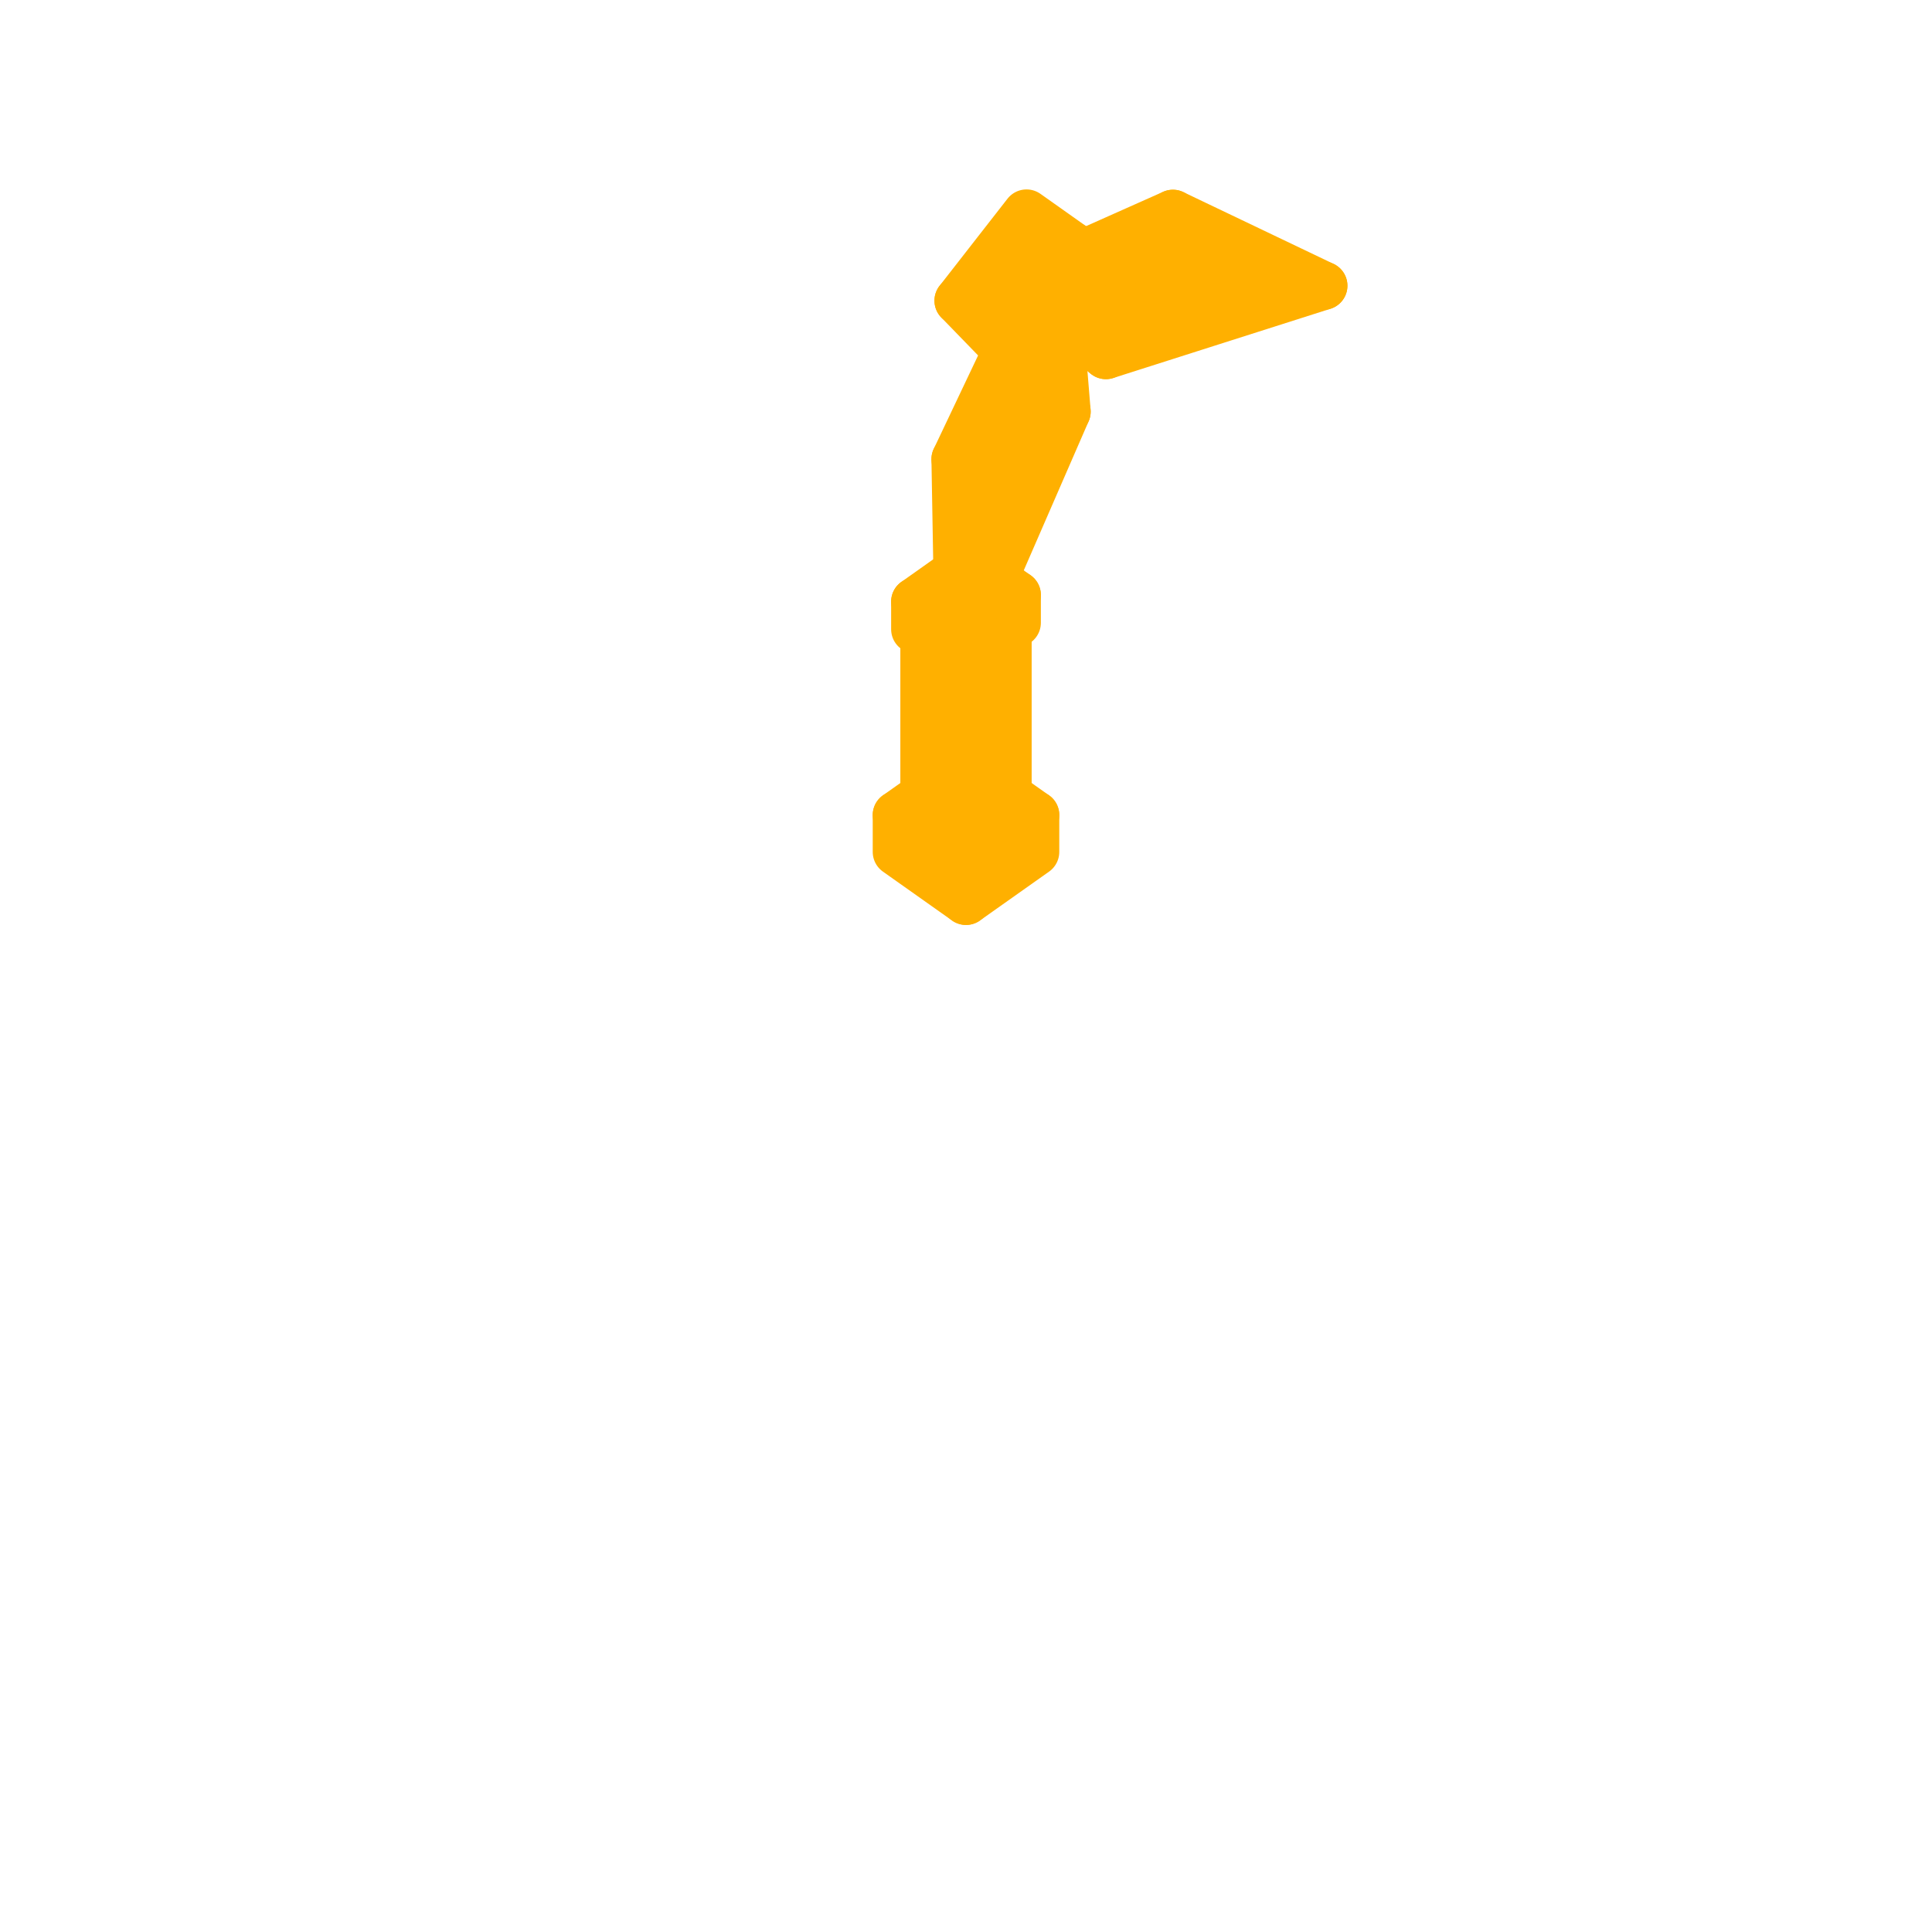
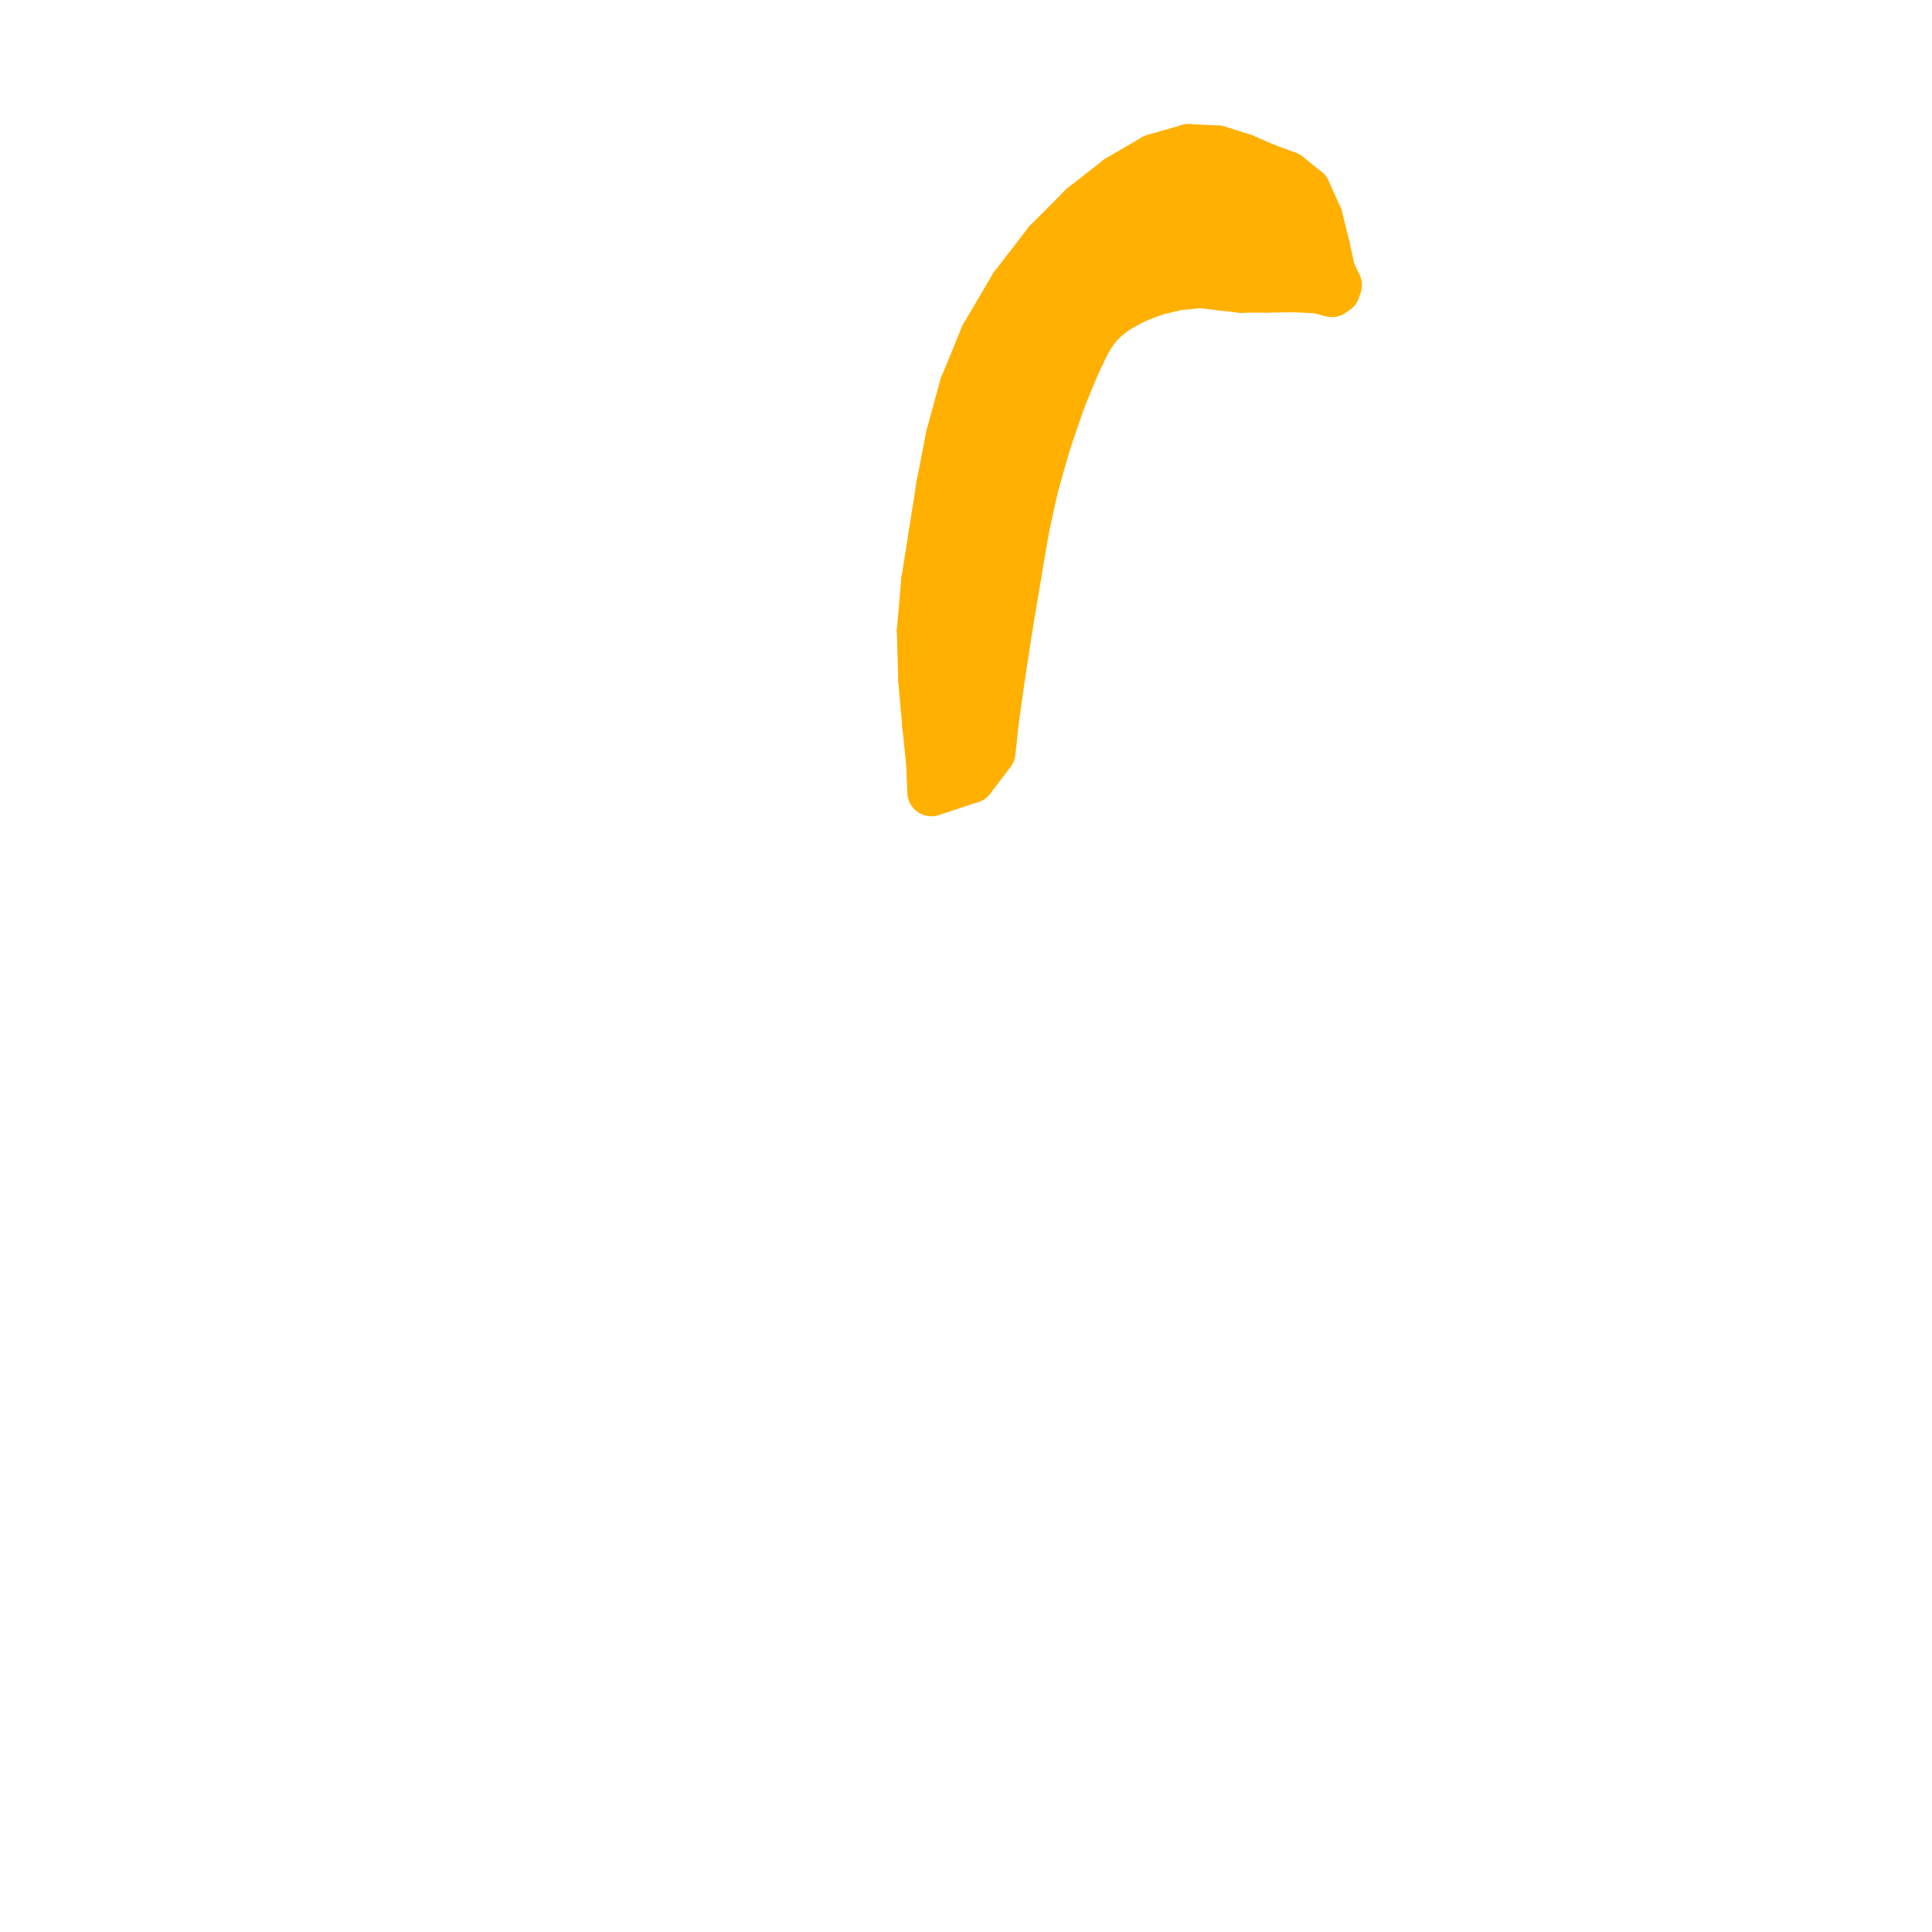
<svg xmlns="http://www.w3.org/2000/svg" viewBox="0 0 128 128" width="128" height="128" data-part-id="eq_boomerang" data-type="equipment" data-direction="north">
  <g stroke="#ffb000" stroke-width="3.2" stroke-linejoin="round">
-     <path d="M64.0 57.24 L68.58 54.0 L64.0 50.76 L59.42 54.0 Z" fill="#ffb000" />
-     <path d="M59.42 56.44 L64.0 59.68 L64.0 57.24 L59.42 54.0 Z" fill="#ffb000" />
-     <path d="M64.0 59.68 L68.58 56.44 L68.58 54.0 L64.0 57.24 Z" fill="#ffb000" />
-     <path d="M61.25 54.0 L64.0 55.94 L64.0 42.2 L61.25 40.25 Z" fill="#ffb000" />
-     <path d="M64.0 55.94 L66.75 54.0 L66.75 40.25 L64.0 42.2 Z" fill="#ffb000" />
-     <path d="M87.67 18.93 L76.4 19.49 L73.27 23.52 Z" fill="#ffb000" />
-     <path d="M87.67 18.93 L77.71 14.17 L76.4 19.49 Z" fill="#ffb000" />
-     <path d="M64.0 42.2 L66.75 40.25 L64.0 38.31 L61.25 40.25 Z" fill="#ffb000" />
-     <path d="M63.69 42.02 L67.36 39.42 L64.31 37.26 L60.64 39.86 Z" fill="#ffb000" />
-     <path d="M63.69 43.85 L67.36 41.26 L67.36 39.42 L63.69 42.02 Z" fill="#ffb000" />
-     <path d="M60.64 41.69 L63.69 43.85 L63.69 42.02 L60.64 39.86 Z" fill="#ffb000" />
-     <path d="M63.54 43.63 L70.66 27.27 L67.9 29.49 Z" fill="#ffb000" />
-     <path d="M63.54 43.63 L67.9 29.49 L63.31 30.42 Z" fill="#ffb000" />
-     <path d="M67.36 18.78 L73.27 23.52 L76.4 19.49 Z" fill="#ffb000" />
-     <path d="M67.36 18.78 L76.4 19.49 L77.71 14.17 Z" fill="#ffb000" />
-     <path d="M69.8 16.75 L67.9 29.49 L70.66 27.27 Z" fill="#ffb000" />
-     <path d="M69.8 16.75 L63.31 30.42 L67.9 29.49 Z" fill="#ffb000" />
-     <path d="M66.3 20.14 L69.97 22.73 L68.75 21.48 L65.08 18.88 Z" fill="#ffb000" />
-     <path d="M66.1 22.59 L69.16 24.75 L66.56 22.08 L63.51 19.92 Z" fill="#ffb000" />
-     <path d="M69.16 24.75 L73.66 18.97 L71.06 16.31 L66.56 22.08 Z" fill="#ffb000" />
-     <path d="M68.75 21.48 L70.86 18.76 L67.2 16.17 L65.08 18.88 Z" fill="#ffb000" />
-     <path d="M69.97 22.73 L72.08 20.01 L70.86 18.76 L68.75 21.48 Z" fill="#ffb000" />
-     <path d="M66.56 22.08 L71.06 16.31 L68.01 14.15 L63.51 19.92 Z" fill="#ffb000" />
+     <path d="M88.19 17.97 L87.91 18.68 L88.51 19.21 L88.63 18.89 Z" fill="#ffb000" />
+     <path d="M87.91 18.68 L87.3 19.16 L88.24 19.41 L88.51 19.21 Z" fill="#ffb000" />
+     <path d="M87.83 16.31 L87.19 17.98 L87.91 18.68 L88.19 17.97 Z" fill="#ffb000" />
+     <path d="M87.19 17.98 L85.76 19.09 L87.3 19.16 L87.91 18.68 Z" fill="#ffb000" />
+     <path d="M87.35 14.38 L86.31 17.21 L87.19 17.98 L87.83 16.31 Z" fill="#ffb000" />
+     <path d="M86.31 17.21 L83.95 19.11 L85.76 19.09 L87.19 17.98 Z" fill="#ffb000" />
+     <path d="M86.56 12.64 L85.28 16.5 L86.31 17.21 L87.35 14.38 Z" fill="#ffb000" />
+     <path d="M85.28 16.5 L82.22 19.12 L83.95 19.11 L86.31 17.21 Z" fill="#ffb000" />
+     <path d="M64.33 51.61 L65.68 49.84 L65.9 47.77 L64.45 49.68 Z" fill="#ffb000" />
+     <path d="M85.31 11.63 L84.07 15.99 L85.28 16.5 L86.56 12.64 Z" fill="#ffb000" />
+     <path d="M84.07 15.99 L80.88 18.97 L82.22 19.12 L85.28 16.5 Z" fill="#ffb000" />
+     <path d="M61.71 52.48 L64.33 51.61 L64.45 49.68 L61.64 50.63 Z" fill="#ffb000" />
+     <path d="M64.45 49.68 L65.9 47.77 L66.32 44.78 L64.64 46.99 Z" fill="#ffb000" />
+     <path d="M80.58 13.58 L81.12 13.95 L82.51 14.11 L81.97 13.73 Z" fill="#ffb000" />
+     <path d="M81.09 14.71 L80.53 15.08 L81.92 15.24 L82.48 14.86 Z" fill="#ffb000" />
+     <path d="M81.12 13.95 L81.09 14.71 L82.48 14.86 L82.51 14.11 Z" fill="#ffb000" />
+     <path d="M82.72 15.66 L79.55 18.81 L80.88 18.97 L84.07 15.99 Z" fill="#ffb000" />
+     <path d="M83.84 11.08 L82.72 15.66 L84.07 15.99 L85.31 11.63 Z" fill="#ffb000" />
+     <path d="M61.64 50.63 L64.45 49.68 L64.64 46.99 L61.38 48.09 Z" fill="#ffb000" />
+     <path d="M64.64 46.99 L66.32 44.78 L66.85 41.34 L64.9 43.85 Z" fill="#ffb000" />
+     <path d="M82.88 15.2 L83.41 15.57 L84.8 15.73 L84.26 15.35 Z" fill="#ffb000" />
+     <path d="M83.38 16.33 L82.82 16.7 L84.21 16.86 L84.77 16.48 Z" fill="#ffb000" />
+     <path d="M83.41 15.57 L83.38 16.33 L84.77 16.48 L84.8 15.73 Z" fill="#ffb000" />
+     <path d="M78.57 13.31 L79.11 13.69 L81.12 13.95 L80.58 13.58 Z" fill="#ffb000" />
+     <path d="M79.09 14.44 L78.54 14.82 L80.53 15.08 L81.09 14.71 Z" fill="#ffb000" />
+     <path d="M79.11 13.69 L79.09 14.44 L81.09 14.71 L81.12 13.95 Z" fill="#ffb000" />
+     <path d="M81.28 15.48 L77.98 18.96 L79.55 18.81 L82.72 15.66 Z" fill="#ffb000" />
+     <path d="M82.35 10.44 L81.28 15.48 L82.72 15.66 L83.84 11.08 Z" fill="#ffb000" />
+     <path d="M64.9 43.85 L66.85 41.34 L67.42 37.94 L65.25 40.59 Z" fill="#ffb000" />
+     <path d="M61.38 48.09 L64.64 46.99 L64.9 43.85 L61.11 45.07 Z" fill="#ffb000" />
+     <path d="M80.87 14.93 L81.4 15.31 L83.41 15.57 L82.88 15.2 Z" fill="#ffb000" />
+     <path d="M81.38 16.06 L80.83 16.44 L82.82 16.7 L83.38 16.33 Z" fill="#ffb000" />
+     <path d="M81.4 15.31 L81.38 16.06 L83.38 16.33 L83.41 15.57 Z" fill="#ffb000" />
+     <path d="M76.31 13.27 L76.85 13.65 L79.11 13.69 L78.57 13.31 Z" fill="#ffb000" />
+     <path d="M79.8 15.5 L76.43 19.34 L77.98 18.96 L81.28 15.48 Z" fill="#ffb000" />
+     <path d="M76.88 14.41 L76.37 14.78 L78.54 14.82 L79.09 14.44 Z" fill="#ffb000" />
+     <path d="M76.85 13.65 L76.88 14.41 L79.09 14.44 L79.11 13.69 Z" fill="#ffb000" />
+     <path d="M65.25 40.59 L67.42 37.94 L67.92 35.0 L65.69 37.53 Z" fill="#ffb000" />
+     <path d="M80.7 9.92 L79.8 15.5 L81.28 15.48 L82.35 10.44 Z" fill="#ffb000" />
+     <path d="M61.11 45.07 L64.9 43.85 L65.25 40.59 L61.02 41.79 Z" fill="#ffb000" />
+     <path d="M78.6 14.89 L79.14 15.27 L81.4 15.31 L80.87 14.93 Z" fill="#ffb000" />
+     <path d="M78.3 15.76 L75.19 19.83 L76.43 19.34 L79.8 15.5 Z" fill="#ffb000" />
+     <path d="M79.17 16.03 L78.67 16.4 L80.83 16.44 L81.38 16.06 Z" fill="#ffb000" />
+     <path d="M65.69 37.53 L67.92 35.0 L68.53 32.21 L66.27 34.57 Z" fill="#ffb000" />
+     <path d="M79.14 15.27 L79.17 16.03 L81.38 16.06 L81.4 15.31 Z" fill="#ffb000" />
+     <path d="M64.0 36.33 L64.18 35.96 L64.82 33.22 L64.65 33.6 Z" fill="#ffb000" />
+     <path d="M62.75 35.95 L63.29 36.33 L63.93 33.61 L63.4 33.23 Z" fill="#ffb000" />
+     <path d="M63.29 36.33 L64.0 36.33 L64.65 33.6 L63.93 33.61 Z" fill="#ffb000" />
+     <path d="M74.17 13.82 L74.7 14.19 L76.85 13.65 L76.31 13.27 Z" fill="#ffb000" />
+     <path d="M74.84 14.92 L74.45 15.26 L76.37 14.78 L76.88 14.41 Z" fill="#ffb000" />
+     <path d="M74.7 14.19 L74.84 14.92 L76.88 14.41 L76.85 13.65 Z" fill="#ffb000" />
+     <path d="M78.75 9.82 L78.3 15.76 L79.8 15.5 L80.7 9.92 Z" fill="#ffb000" />
+     <path d="M61.02 41.79 L65.25 40.59 L65.69 37.53 L61.3 38.53 Z" fill="#ffb000" />
+     <path d="M76.82 16.32 L74.45 20.22 L75.19 19.83 L78.3 15.76 Z" fill="#ffb000" />
+     <path d="M66.27 34.57 L68.53 32.21 L69.38 29.24 L67.02 31.54 Z" fill="#ffb000" />
+     <path d="M64.65 33.6 L64.82 33.22 L65.73 29.28 L65.56 29.65 Z" fill="#ffb000" />
+     <path d="M66.29 37.95 L66.47 37.58 L67.12 34.84 L66.94 35.22 Z" fill="#ffb000" />
+     <path d="M63.4 33.23 L63.93 33.61 L64.85 29.64 L64.31 29.26 Z" fill="#ffb000" />
+     <path d="M63.93 33.61 L64.65 33.6 L65.56 29.65 L64.85 29.64 Z" fill="#ffb000" />
+     <path d="M65.04 37.57 L65.58 37.95 L66.22 35.23 L65.69 34.85 Z" fill="#ffb000" />
+     <path d="M75.35 17.18 L73.88 20.56 L74.45 20.22 L76.82 16.32 Z" fill="#ffb000" />
+     <path d="M65.58 37.95 L66.29 37.95 L66.94 35.22 L66.22 35.23 Z" fill="#ffb000" />
+     <path d="M76.46 15.44 L76.99 15.81 L79.14 15.27 L78.6 14.89 Z" fill="#ffb000" />
+     <path d="M77.14 16.54 L76.74 16.88 L78.67 16.4 L79.17 16.03 Z" fill="#ffb000" />
+     <path d="M73.0 16.04 L72.75 16.31 L74.45 15.26 L74.84 14.92 Z" fill="#ffb000" />
+     <path d="M67.02 31.54 L69.38 29.24 L70.34 26.45 L67.9 28.58 Z" fill="#ffb000" />
+     <path d="M76.99 15.81 L77.14 16.54 L79.17 16.03 L79.14 15.27 Z" fill="#ffb000" />
+     <path d="M72.19 15.02 L72.72 15.4 L74.7 14.19 L74.17 13.82 Z" fill="#ffb000" />
+     <path d="M72.72 15.4 L73.0 16.04 L74.84 14.92 L74.7 14.19 Z" fill="#ffb000" />
+     <path d="M61.3 38.53 L65.69 37.53 L66.27 34.57 L61.8 35.37 Z" fill="#ffb000" />
+     <path d="M73.88 18.33 L73.27 21.03 L73.88 20.56 L75.35 17.18 Z" fill="#ffb000" />
+     <path d="M76.46 10.48 L76.82 16.32 L78.3 15.76 L78.75 9.82 Z" fill="#ffb000" />
+     <path d="M66.94 35.22 L67.12 34.84 L68.02 30.9 L67.85 31.27 Z" fill="#ffb000" />
+     <path d="M65.56 29.65 L65.73 29.28 L66.84 25.15 L66.68 25.47 Z" fill="#ffb000" />
+     <path d="M67.9 28.58 L70.34 26.45 L71.28 24.16 L68.89 25.84 Z" fill="#ffb000" />
+     <path d="M72.45 19.76 L72.79 21.5 L73.27 21.03 L73.88 18.33 Z" fill="#ffb000" />
+     <path d="M65.69 34.85 L66.22 35.23 L67.14 31.26 L66.6 30.88 Z" fill="#ffb000" />
+     <path d="M64.31 29.26 L64.85 29.64 L65.99 25.41 L65.45 25.03 Z" fill="#ffb000" />
+     <path d="M66.22 35.23 L66.94 35.22 L67.85 31.27 L67.14 31.26 Z" fill="#ffb000" />
+     <path d="M71.18 17.61 L71.05 17.77 L72.75 16.31 L73.0 16.04 Z" fill="#ffb000" />
+     <path d="M64.85 29.64 L65.56 29.65 L66.68 25.47 L65.99 25.41 Z" fill="#ffb000" />
+     <path d="M68.89 25.84 L71.28 24.16 L71.96 22.74 L69.95 23.47 Z" fill="#ffb000" />
+     <path d="M71.13 21.47 L72.38 22.03 L72.79 21.5 L72.45 19.76 Z" fill="#ffb000" />
+     <path d="M70.24 16.69 L70.78 17.07 L72.72 15.4 L72.19 15.02 Z" fill="#ffb000" />
+     <path d="M69.95 23.47 L71.96 22.74 L72.38 22.03 L71.13 21.47 Z" fill="#ffb000" />
+     <path d="M70.78 17.07 L71.18 17.61 L73.0 16.04 L72.72 15.4 Z" fill="#ffb000" />
+     <path d="M75.3 17.66 L75.04 17.93 L76.74 16.88 L77.14 16.54 Z" fill="#ffb000" />
+     <path d="M74.48 16.64 L75.02 17.02 L76.99 15.81 L76.46 15.44 Z" fill="#ffb000" />
+     <path d="M75.02 17.02 L75.3 17.66 L77.14 16.54 L76.99 15.81 Z" fill="#ffb000" />
+     <path d="M61.8 35.37 L66.27 34.57 L67.02 31.54 L62.3 32.18 Z" fill="#ffb000" />
+     <path d="M66.68 25.47 L66.84 25.15 L68.08 21.88 L67.97 22.07 Z" fill="#ffb000" />
+     <path d="M69.47 19.62 L69.46 19.62 L71.05 17.77 L71.18 17.61 Z" fill="#ffb000" />
+     <path d="M74.09 11.86 L75.35 17.18 L76.82 16.32 L76.46 10.48 Z" fill="#ffb000" />
+     <path d="M65.45 25.03 L65.99 25.41 L67.33 21.88 L66.79 21.5 Z" fill="#ffb000" />
+     <path d="M67.97 22.07 L68.08 21.88 L69.46 19.62 L69.47 19.62 Z" fill="#ffb000" />
+     <path d="M68.4 18.85 L68.94 19.23 L70.78 17.07 L70.24 16.69 Z" fill="#ffb000" />
+     <path d="M67.85 31.27 L68.02 30.9 L69.13 26.77 L68.97 27.09 Z" fill="#ffb000" />
+     <path d="M65.99 25.41 L66.68 25.47 L67.97 22.07 L67.33 21.88 Z" fill="#ffb000" />
+     <path d="M68.94 19.23 L69.47 19.62 L71.18 17.61 L70.78 17.07 Z" fill="#ffb000" />
+     <path d="M66.6 30.88 L67.14 31.26 L68.28 27.03 L67.74 26.65 Z" fill="#ffb000" />
+     <path d="M66.79 21.5 L67.33 21.88 L68.94 19.23 L68.4 18.85 Z" fill="#ffb000" />
+     <path d="M73.47 19.23 L73.34 19.39 L75.04 17.93 L75.3 17.66 Z" fill="#ffb000" />
+     <path d="M67.14 31.26 L67.85 31.27 L68.97 27.09 L68.28 27.03 Z" fill="#ffb000" />
+     <path d="M67.33 21.88 L67.97 22.07 L69.47 19.62 L68.94 19.23 Z" fill="#ffb000" />
+     <path d="M72.53 18.31 L73.07 18.69 L75.02 17.02 L74.48 16.64 Z" fill="#ffb000" />
+     <path d="M73.07 18.69 L73.47 19.23 L75.3 17.66 L75.02 17.02 Z" fill="#ffb000" />
+     <path d="M62.3 32.18 L67.02 31.54 L67.9 28.58 L62.93 28.93 Z" fill="#ffb000" />
+     <path d="M68.97 27.09 L69.13 26.77 L70.37 23.5 L70.26 23.69 Z" fill="#ffb000" />
+     <path d="M71.76 21.24 L71.75 21.24 L73.34 19.39 L73.47 19.23 Z" fill="#ffb000" />
+     <path d="M71.75 13.69 L73.88 18.33 L75.35 17.18 L74.09 11.86 Z" fill="#ffb000" />
+     <path d="M67.74 26.65 L68.28 27.03 L69.62 23.5 L69.08 23.12 Z" fill="#ffb000" />
+     <path d="M70.26 23.69 L70.37 23.5 L71.75 21.24 L71.76 21.24 Z" fill="#ffb000" />
+     <path d="M70.7 20.47 L71.23 20.85 L73.07 18.69 L72.53 18.31 Z" fill="#ffb000" />
+     <path d="M68.28 27.03 L68.97 27.09 L70.26 23.69 L69.62 23.5 Z" fill="#ffb000" />
+     <path d="M71.23 20.85 L71.76 21.24 L73.47 19.23 L73.07 18.69 Z" fill="#ffb000" />
+     <path d="M69.08 23.12 L69.62 23.5 L71.23 20.85 L70.7 20.47 Z" fill="#ffb000" />
+     <path d="M69.62 23.5 L70.26 23.69 L71.76 21.24 L71.23 20.85 Z" fill="#ffb000" />
+     <path d="M62.93 28.93 L67.9 28.58 L68.89 25.84 L63.83 25.63 Z" fill="#ffb000" />
+     <path d="M69.38 16.07 L72.45 19.76 L73.88 18.33 L71.75 13.69 Z" fill="#ffb000" />
+     <path d="M63.83 25.63 L68.89 25.84 L69.95 23.47 L65.21 22.26 Z" fill="#ffb000" />
+     <path d="M67.14 18.98 L71.13 21.47 L72.45 19.76 L69.38 16.07 Z" fill="#ffb000" />
+     <path d="M65.21 22.26 L69.95 23.47 L71.13 21.47 L67.14 18.98 Z" fill="#ffb000" />
  </g>
</svg>
